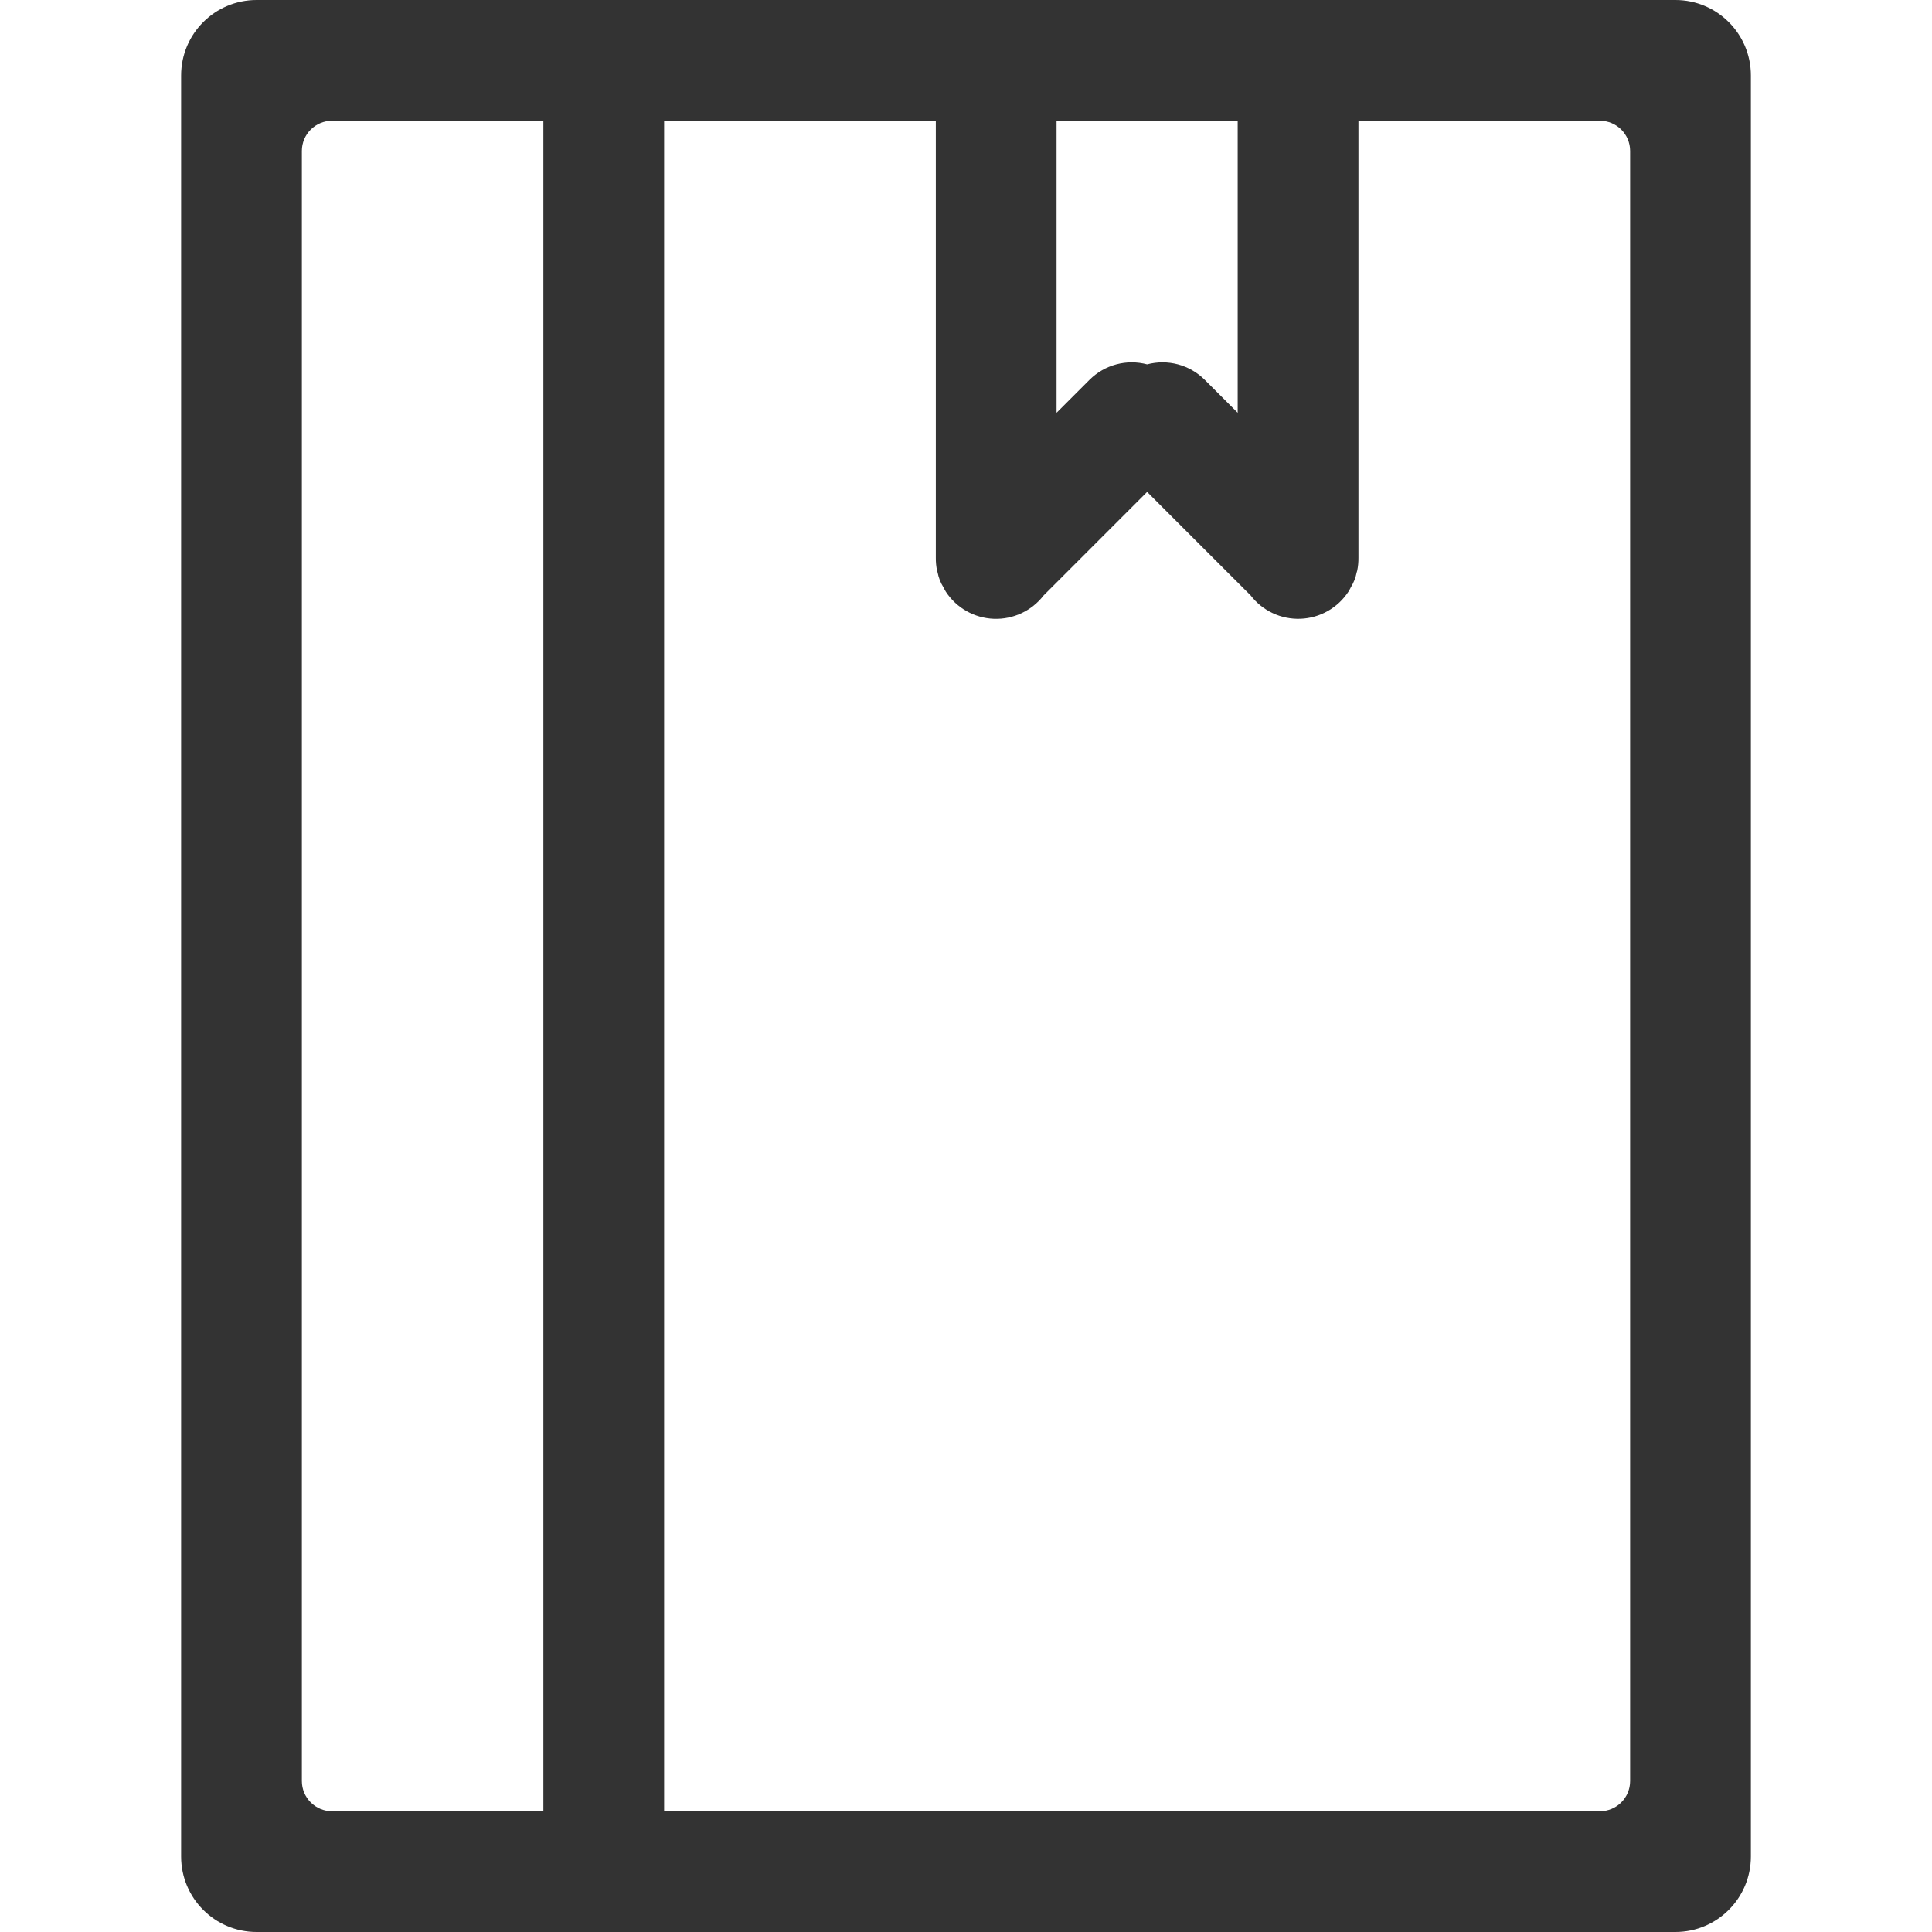
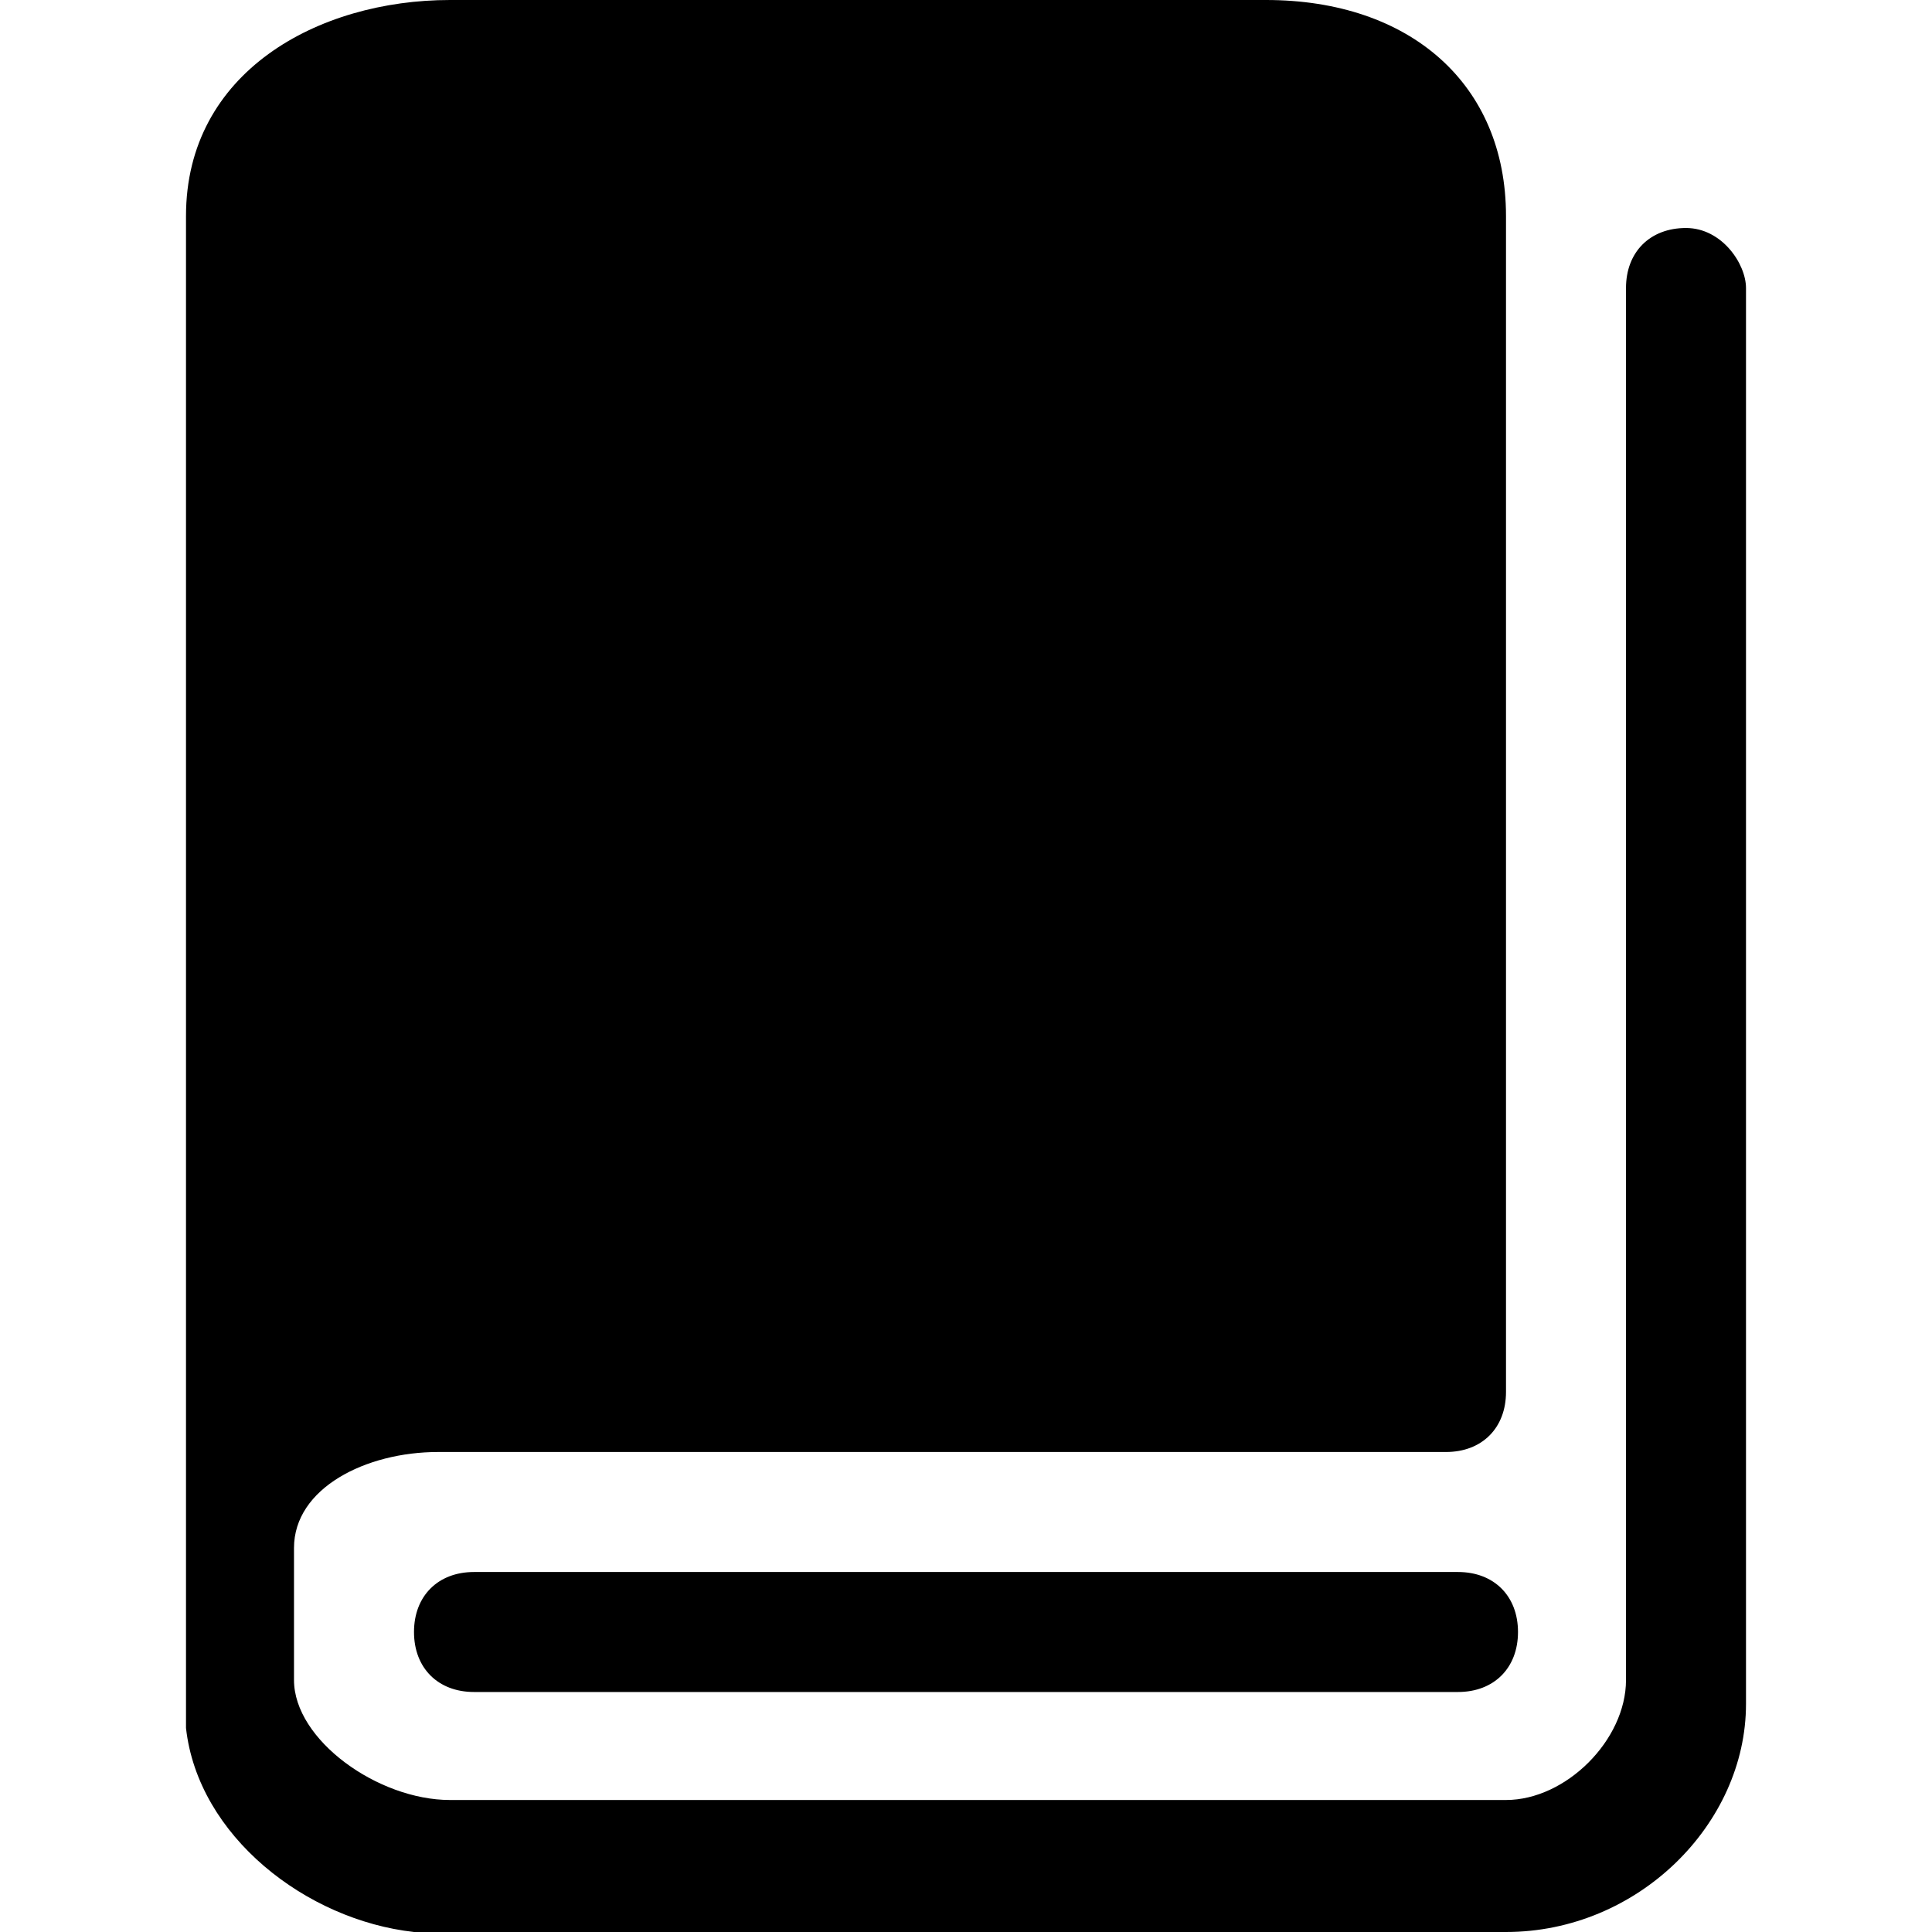
- <svg xmlns="http://www.w3.org/2000/svg" t="1614994099536" class="icon" viewBox="0 0 1024 1024" version="1.1" p-id="7215" width="200" height="200">
+ <svg xmlns="http://www.w3.org/2000/svg" t="1616433526986" class="icon" viewBox="0 0 1024 1024" version="1.1" p-id="13350" width="200" height="200">
  <defs>
    <style type="text/css" />
  </defs>
-   <path d="M888 1024H136a40 40 0 0 1-40-40V40a40 40 0 0 1 40-40h752a40 40 0 0 1 40 40v944a40 40 0 0 1-40 40zM288 64H176a16 16 0 0 0-16 16v864a16 16 0 0 0 16 16h112V64z m368 0H560v154.776l17.496-17.496A31.672 31.672 0 0 1 608 193.12a31.672 31.672 0 0 1 30.504 8.16L656 218.776V64z m208 16a16 16 0 0 0-16-16H720v231.632a31.872 31.872 0 0 1-0.64 6.752c-0.072 0.36-0.224 0.696-0.312 1.056a22.88 22.88 0 0 1-3.048 7.768c-0.44 0.8-0.8 1.648-1.32 2.4a31.808 31.808 0 0 1-51.808 1.976L608 260.728l-54.872 54.872a31.808 31.808 0 0 1-51.808-1.976c-0.52-0.8-0.872-1.6-1.312-2.4a22.88 22.88 0 0 1-3.048-7.768c-0.088-0.36-0.24-0.688-0.312-1.056a31.872 31.872 0 0 1-0.648-6.768V64H352v896h496a16 16 0 0 0 16-16V80z" fill="#333333" p-id="7216" />
+   <path d="M893.615 120.845c-19.081 0-31.801 12.72-31.801 31.801l0 737.789c0 31.801-31.801 63.602-63.602 63.602L238.509 954.037c-38.161 0-82.683-31.801-82.683-63.602l0-69.963c0-31.801 38.161-50.882 76.323-50.882l534.261 0c19.081 0 31.801-12.72 31.801-31.801L798.211 114.484c0-69.963-50.882-114.484-127.205-114.484L238.509 0C168.547 0 98.584 38.161 98.584 114.484l0 782.311c0 0 0 0 0 6.36 0 6.36 0 6.36 0 12.72 6.36 57.242 63.602 101.764 120.845 108.124 0 0 6.36 0 6.36 0 0 0 0 0 6.36 0l566.062 0c69.963 0 127.205-57.242 127.205-120.845L925.416 152.646C925.416 139.925 912.696 120.845 893.615 120.845zM772.77 833.193 251.23 833.193c-19.081 0-31.801 12.72-31.801 31.801s12.72 31.801 31.801 31.801l521.54 0c19.081 0 31.801-12.72 31.801-31.801S791.851 833.193 772.77 833.193z" p-id="13351" />
</svg>
